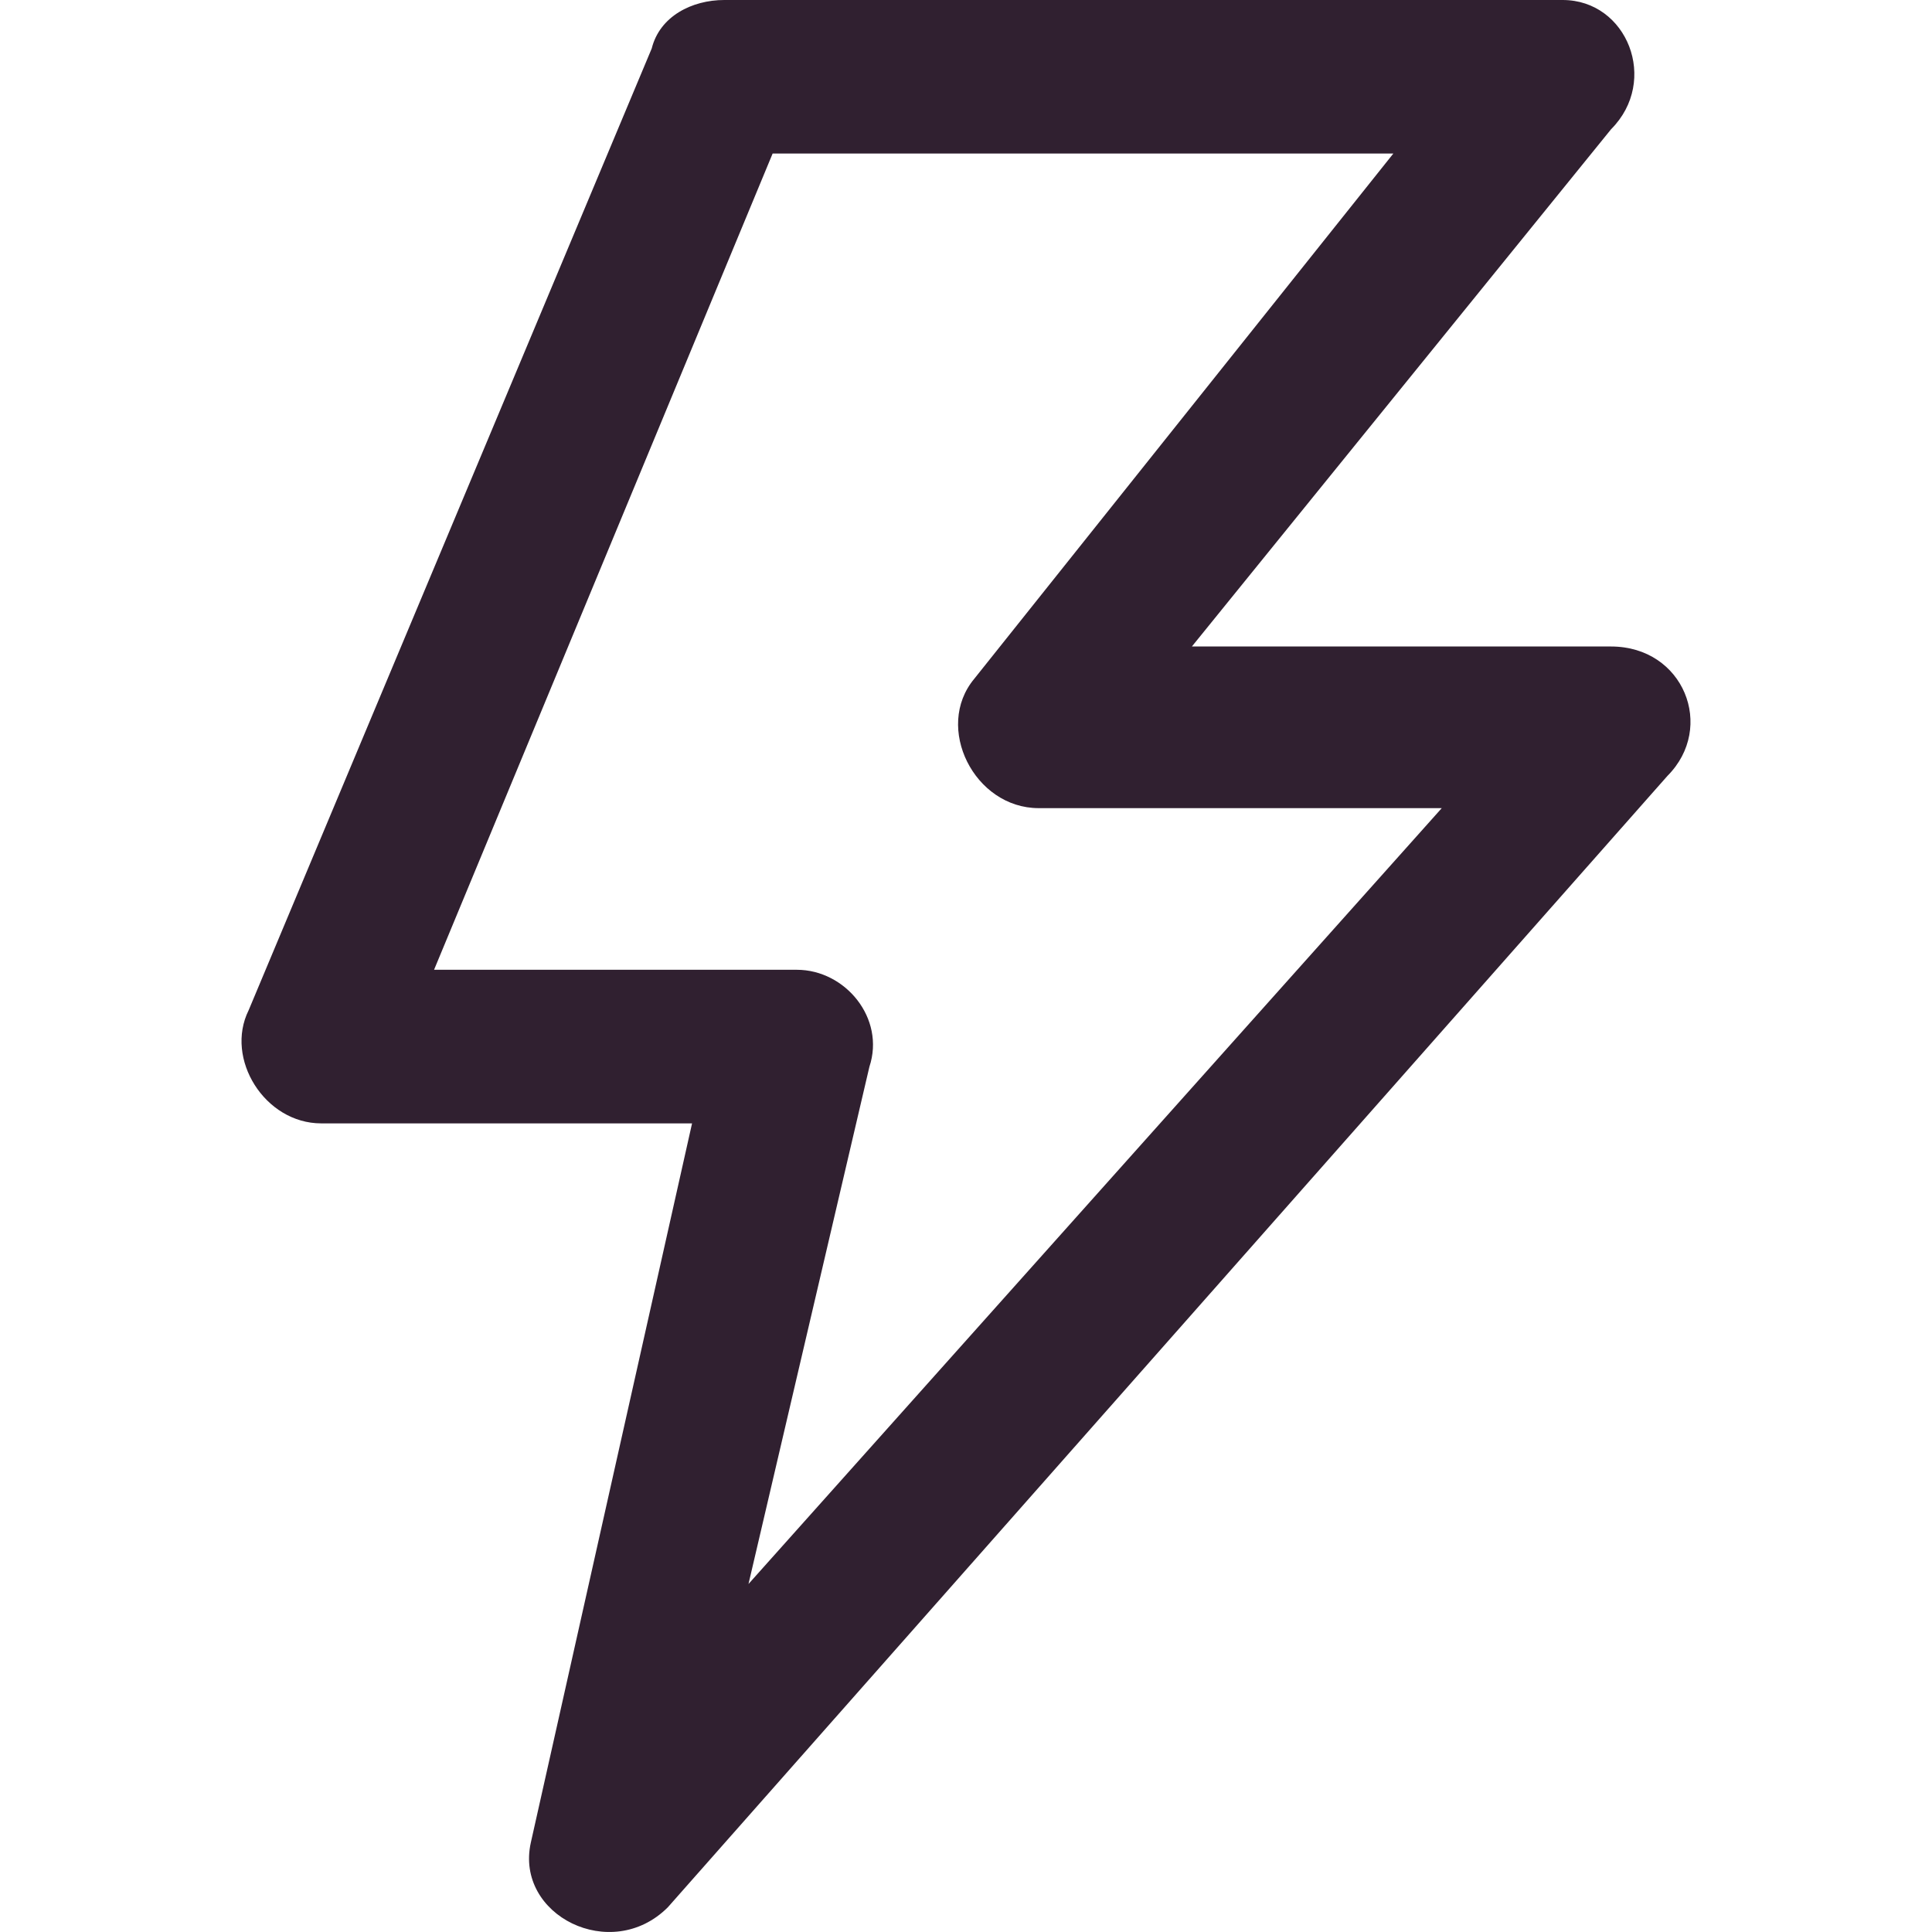
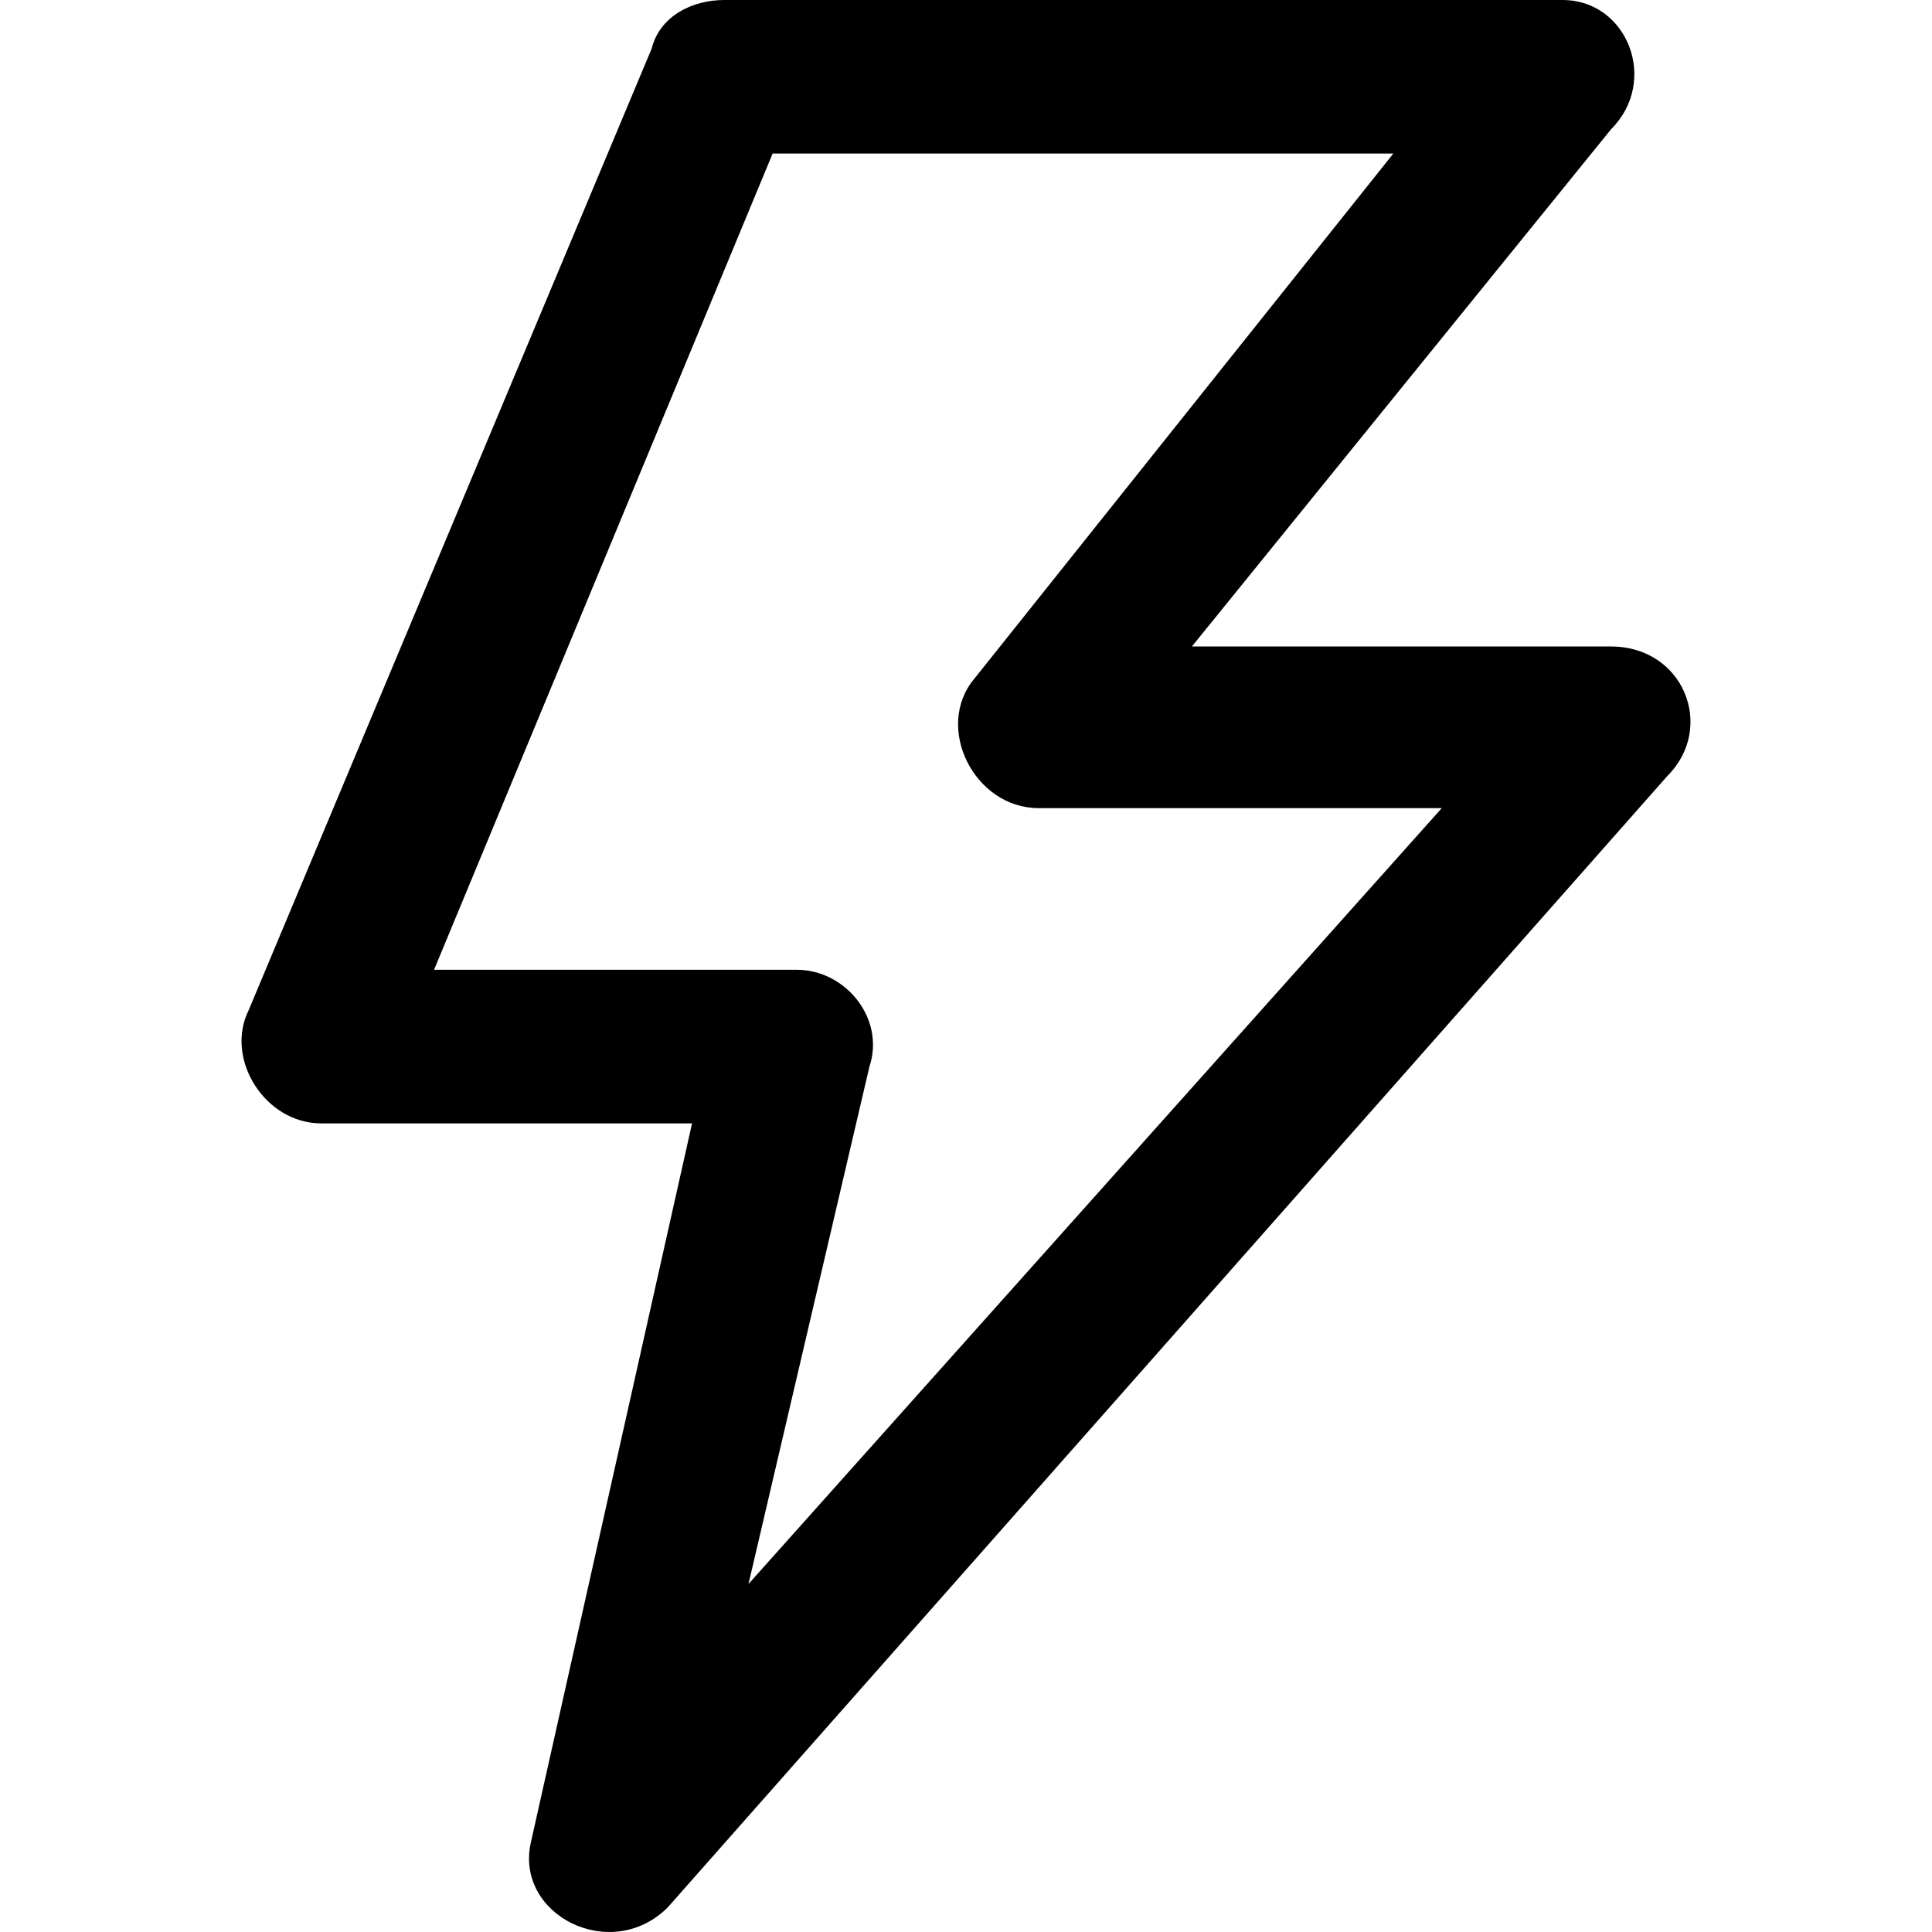
<svg xmlns="http://www.w3.org/2000/svg" width="24" height="24" viewBox="0 0 24 24" class="everli-icon">
-   <path d="M20.013 1.606L14.806 8.031H20.013C20.915 8.031 21.315 9.035 20.714 9.638L8.296 23.693C7.595 24.395 6.394 23.793 6.594 22.89L8.597 13.955H3.99C3.289 13.955 2.789 13.152 3.089 12.549L8.096 0.602C8.196 0.201 8.597 0 8.997 0H19.412C20.214 0 20.614 1.004 20.013 1.606ZM12.102 8.433L17.309 1.907H9.598L5.392 12.047H9.899C10.5 12.047 11 12.649 10.8 13.252L9.298 19.677L17.91 10.039H12.903C12.102 10.039 11.601 9.035 12.102 8.433Z" fill="#302030" />
+   <path d="M20.013 1.606L14.806 8.031H20.013C20.915 8.031 21.315 9.035 20.714 9.638L8.296 23.693C7.595 24.395 6.394 23.793 6.594 22.89L8.597 13.955H3.99C3.289 13.955 2.789 13.152 3.089 12.549L8.096 0.602C8.196 0.201 8.597 0 8.997 0H19.412C20.214 0 20.614 1.004 20.013 1.606ZM12.102 8.433L17.309 1.907H9.598L5.392 12.047H9.899C10.5 12.047 11 12.649 10.8 13.252L9.298 19.677L17.91 10.039H12.903C12.102 10.039 11.601 9.035 12.102 8.433Z" />
</svg>
